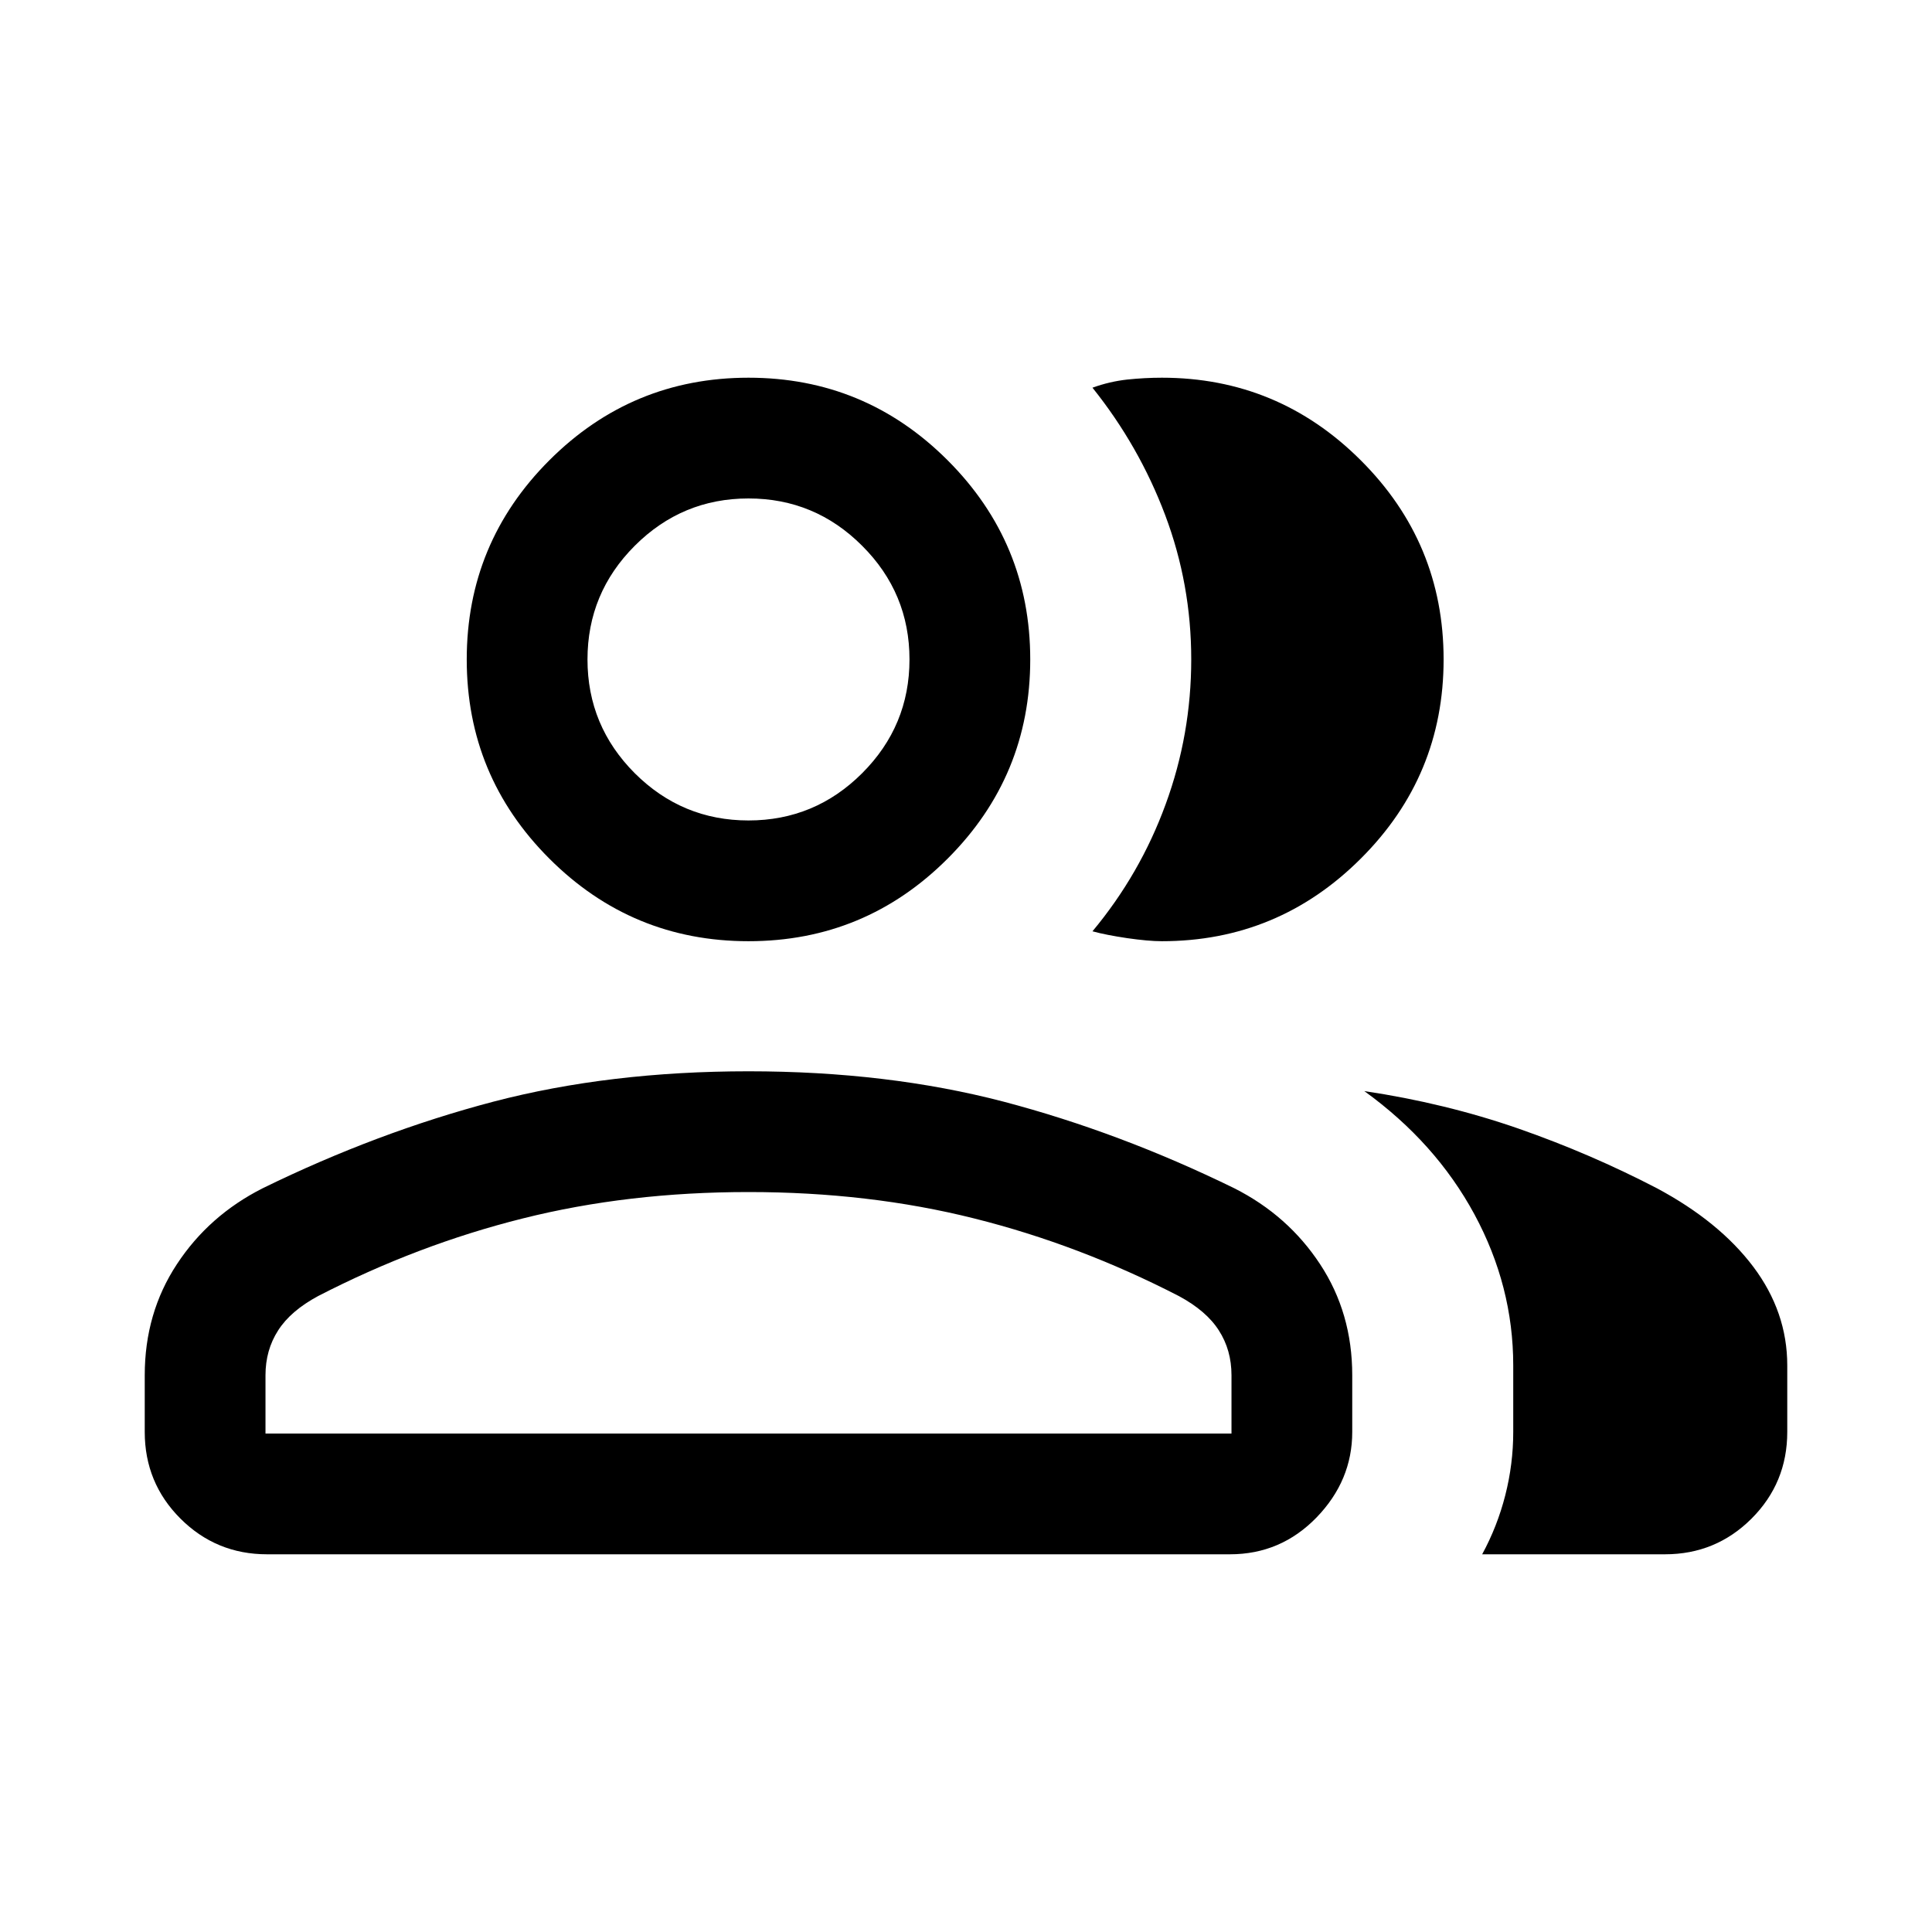
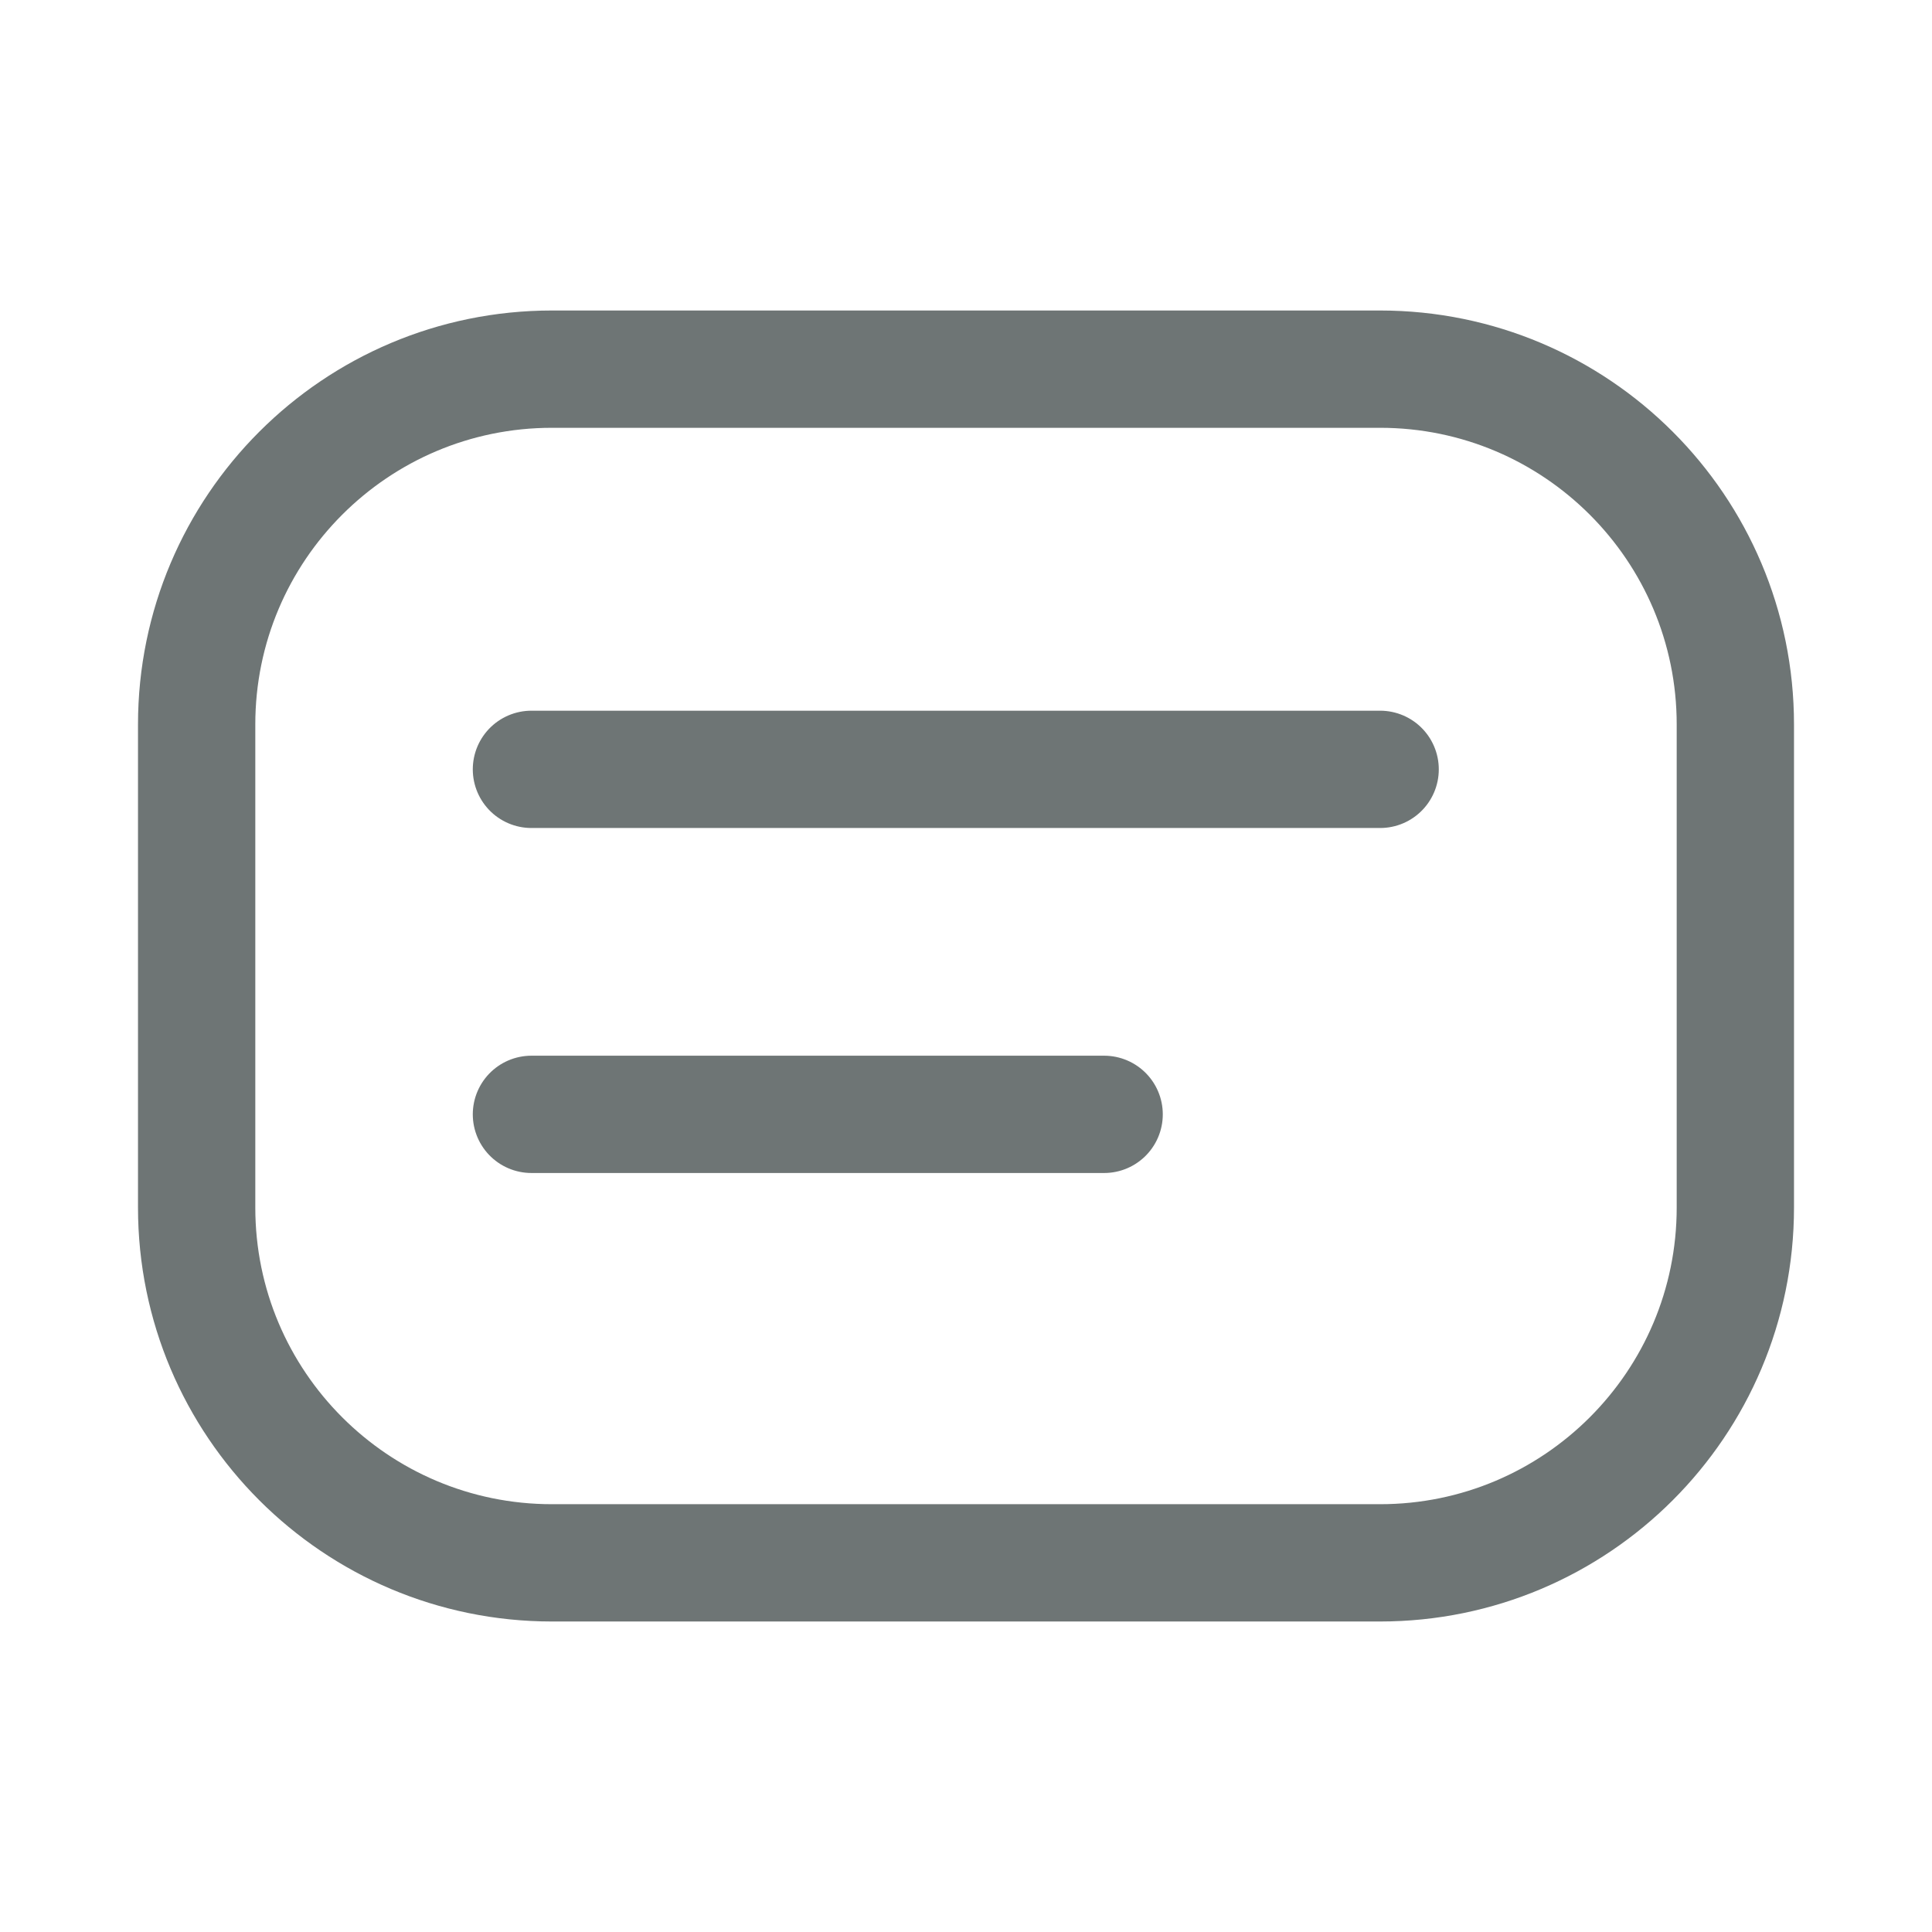
- <svg xmlns="http://www.w3.org/2000/svg" width="24" height="24" viewBox="0 0 24 24" fill="none">
-   <path d="M1.798 17.084C1.798 16.569 1.931 16.109 2.197 15.705C2.463 15.3 2.818 14.986 3.263 14.761C4.213 14.296 5.169 13.938 6.13 13.685C7.091 13.434 8.147 13.308 9.298 13.308C10.449 13.308 11.505 13.434 12.466 13.685C13.427 13.938 14.383 14.296 15.333 14.761C15.778 14.986 16.133 15.3 16.399 15.705C16.665 16.109 16.798 16.569 16.798 17.084V17.788C16.798 18.191 16.65 18.545 16.355 18.85C16.059 19.155 15.701 19.308 15.279 19.308H3.317C2.896 19.308 2.537 19.16 2.241 18.864C1.946 18.569 1.798 18.21 1.798 17.788V17.084ZM20.683 19.308H18.412C18.537 19.078 18.633 18.834 18.699 18.575C18.765 18.316 18.798 18.054 18.798 17.788V16.962C18.798 16.305 18.637 15.68 18.316 15.085C17.994 14.49 17.538 13.98 16.948 13.554C17.619 13.654 18.255 13.809 18.858 14.018C19.46 14.228 20.035 14.476 20.583 14.761C21.099 15.037 21.498 15.362 21.78 15.736C22.061 16.11 22.202 16.519 22.202 16.962V17.788C22.202 18.21 22.054 18.569 21.759 18.864C21.463 19.16 21.104 19.308 20.683 19.308ZM6.824 10.666C6.14 9.982 5.798 9.158 5.798 8.192C5.798 7.227 6.14 6.402 6.824 5.718C7.508 5.034 8.333 4.692 9.298 4.692C10.264 4.692 11.088 5.034 11.772 5.718C12.456 6.402 12.798 7.227 12.798 8.192C12.798 9.158 12.456 9.982 11.772 10.666C11.088 11.35 10.264 11.692 9.298 11.692C8.333 11.692 7.508 11.35 6.824 10.666ZM16.904 10.666C16.219 11.35 15.395 11.692 14.433 11.692C14.32 11.692 14.176 11.679 14.002 11.654C13.828 11.628 13.684 11.6 13.571 11.569C13.966 11.095 14.269 10.569 14.48 9.991C14.692 9.413 14.798 8.813 14.798 8.191C14.798 7.569 14.69 6.971 14.474 6.398C14.258 5.825 13.957 5.298 13.571 4.816C13.715 4.764 13.858 4.731 14.002 4.715C14.146 4.7 14.289 4.692 14.433 4.692C15.395 4.692 16.219 5.034 16.904 5.718C17.59 6.402 17.933 7.227 17.933 8.192C17.933 9.158 17.59 9.982 16.904 10.666ZM3.298 17.808H15.298V17.084C15.298 16.876 15.246 16.69 15.141 16.527C15.037 16.364 14.871 16.222 14.644 16.1C13.821 15.676 12.974 15.354 12.102 15.136C11.23 14.917 10.296 14.808 9.298 14.808C8.301 14.808 7.366 14.917 6.494 15.136C5.622 15.354 4.775 15.676 3.952 16.1C3.725 16.222 3.559 16.364 3.455 16.527C3.35 16.69 3.298 16.876 3.298 17.084V17.808ZM10.71 9.605C11.102 9.213 11.298 8.742 11.298 8.192C11.298 7.642 11.102 7.171 10.71 6.78C10.319 6.388 9.848 6.192 9.298 6.192C8.748 6.192 8.277 6.388 7.885 6.78C7.494 7.171 7.298 7.642 7.298 8.192C7.298 8.742 7.494 9.213 7.885 9.605C8.277 9.996 8.748 10.192 9.298 10.192C9.848 10.192 10.319 9.996 10.71 9.605Z" fill="currentColor" />
+ <svg xmlns="http://www.w3.org/2000/svg" width="28" height="28" viewBox="0 0 28 28" fill="none">
+   <rect x="2.85" y="5.35" width="22.3" height="17.3" rx="5.15" stroke="#6E7575" stroke-width="1.7" />
+   <line x1="7.702" y1="11.15" x2="20.002" y2="11.15" stroke="#6E7575" stroke-width="1.7" stroke-linecap="round" />
+   <line x1="7.702" y1="16.15" x2="16.002" y2="16.15" stroke="#6E7575" stroke-width="1.7" stroke-linecap="round" />
</svg>
